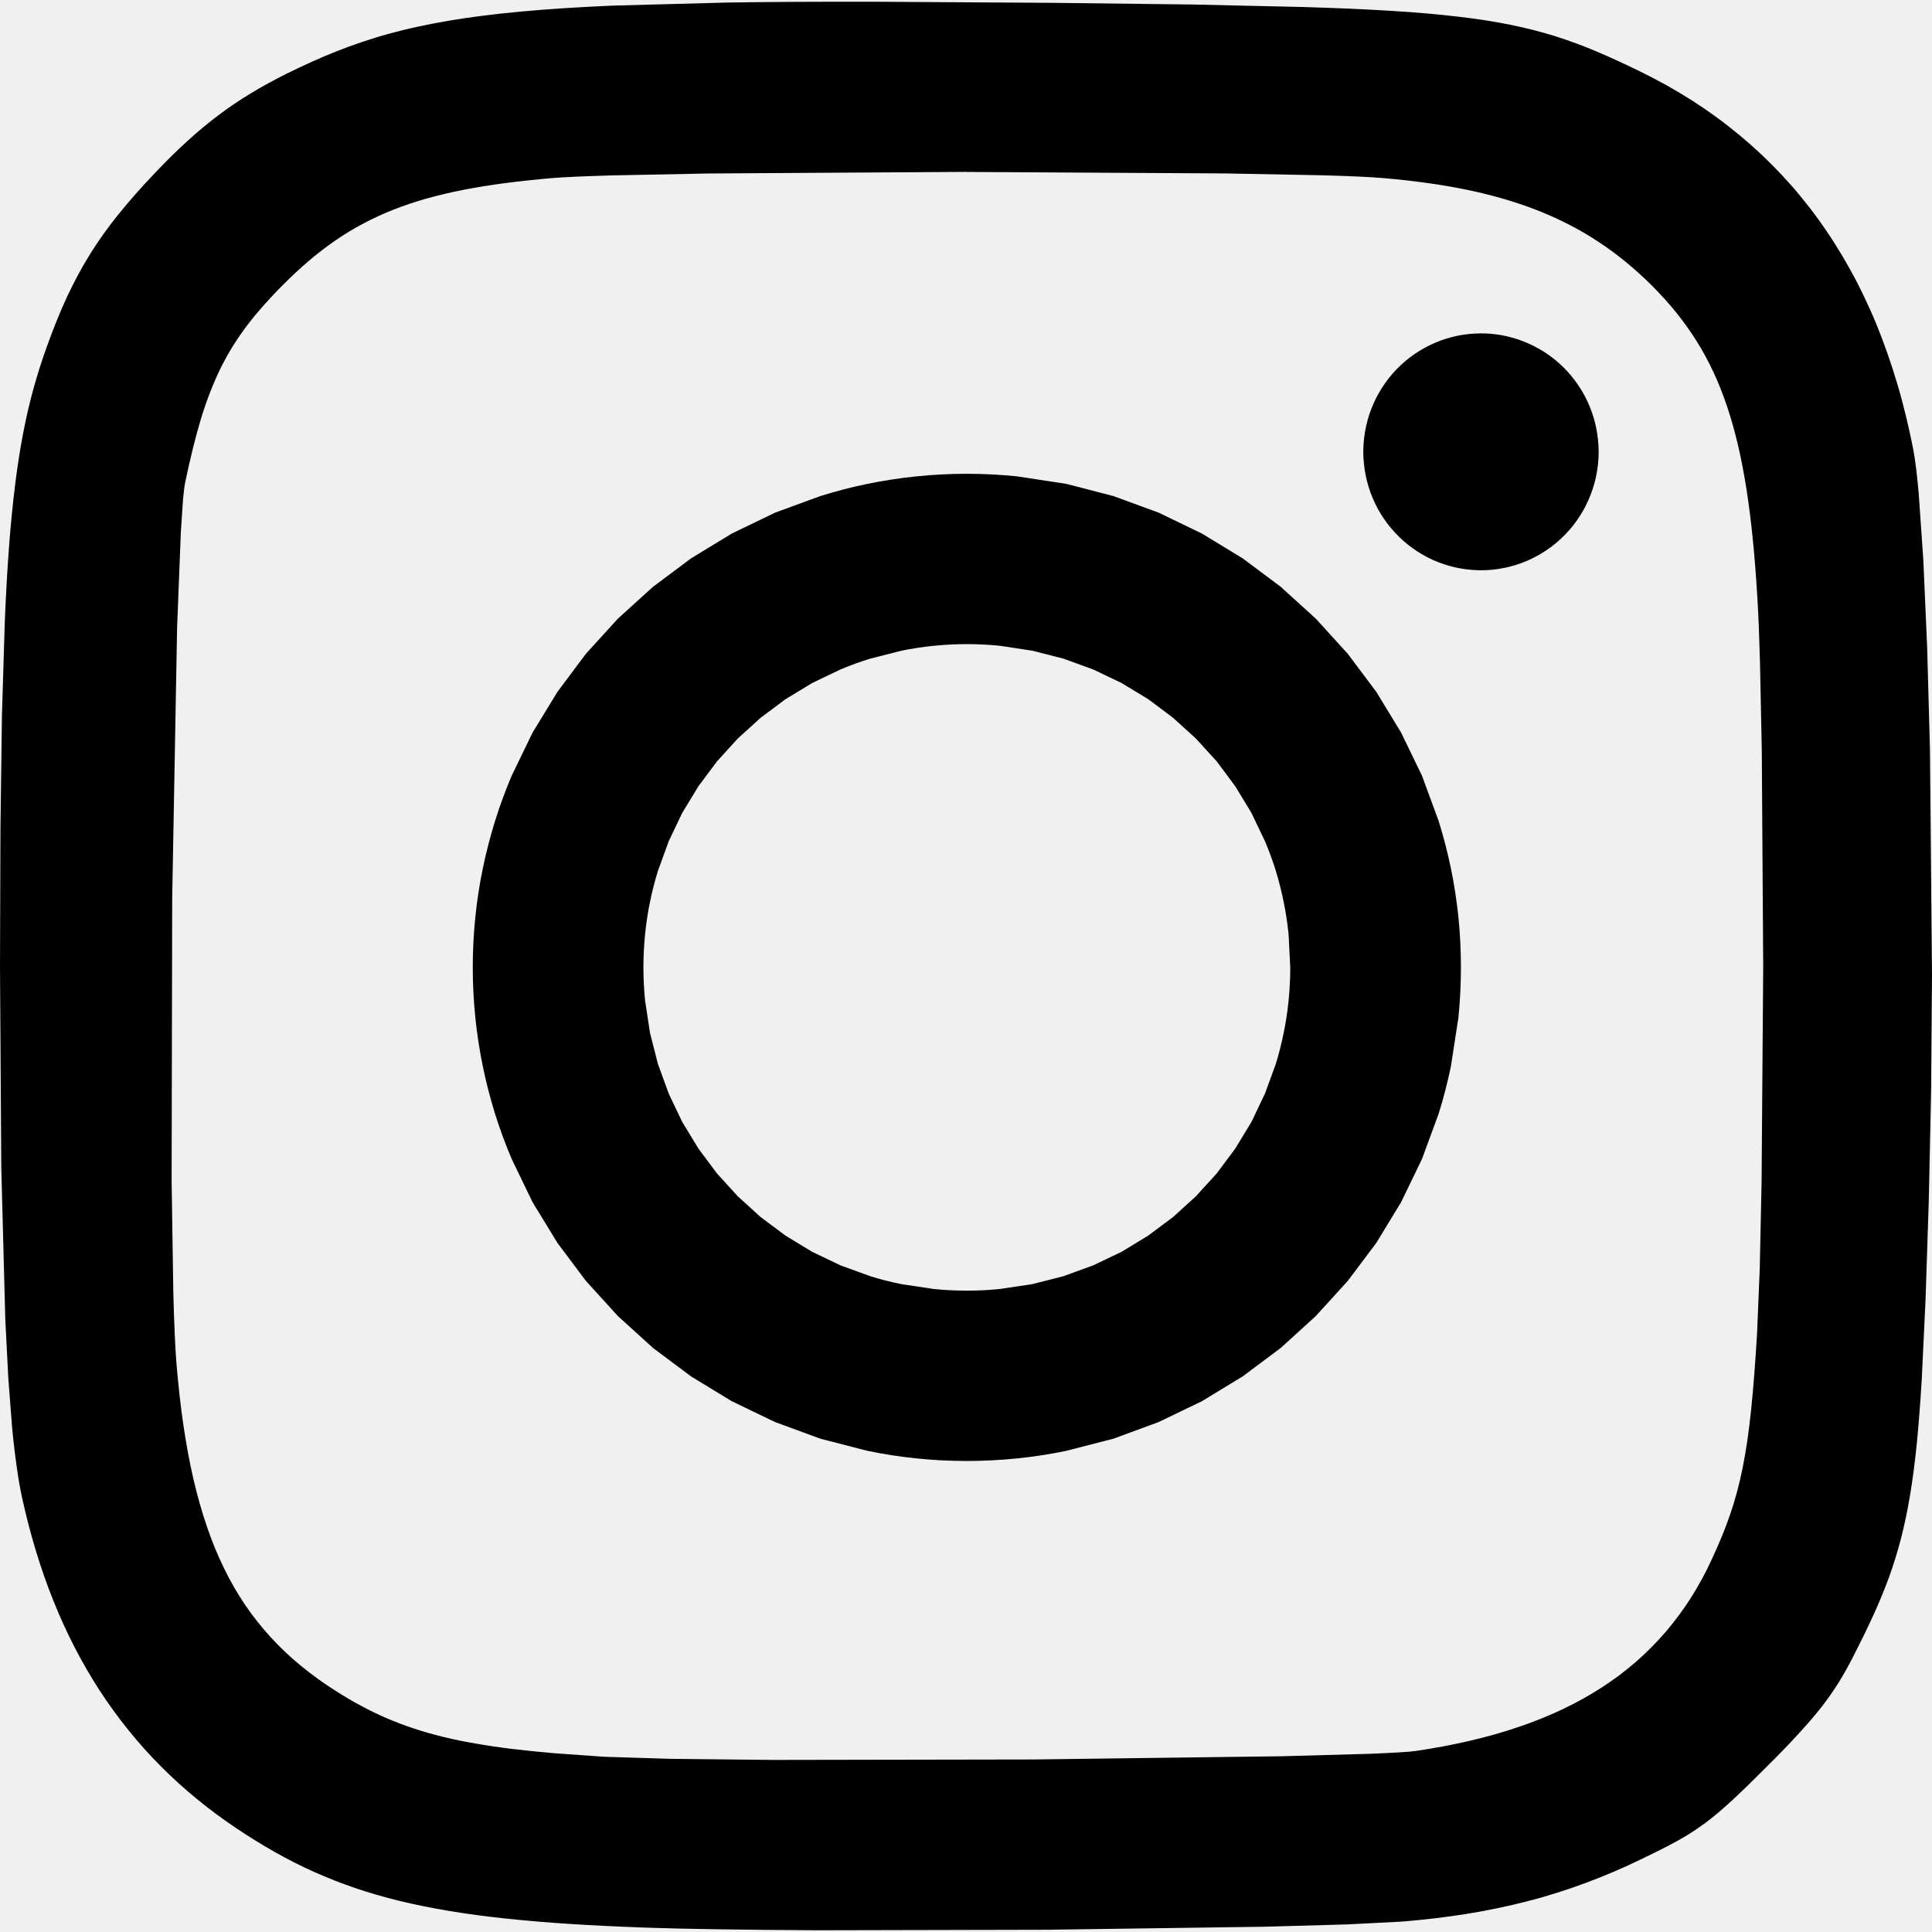
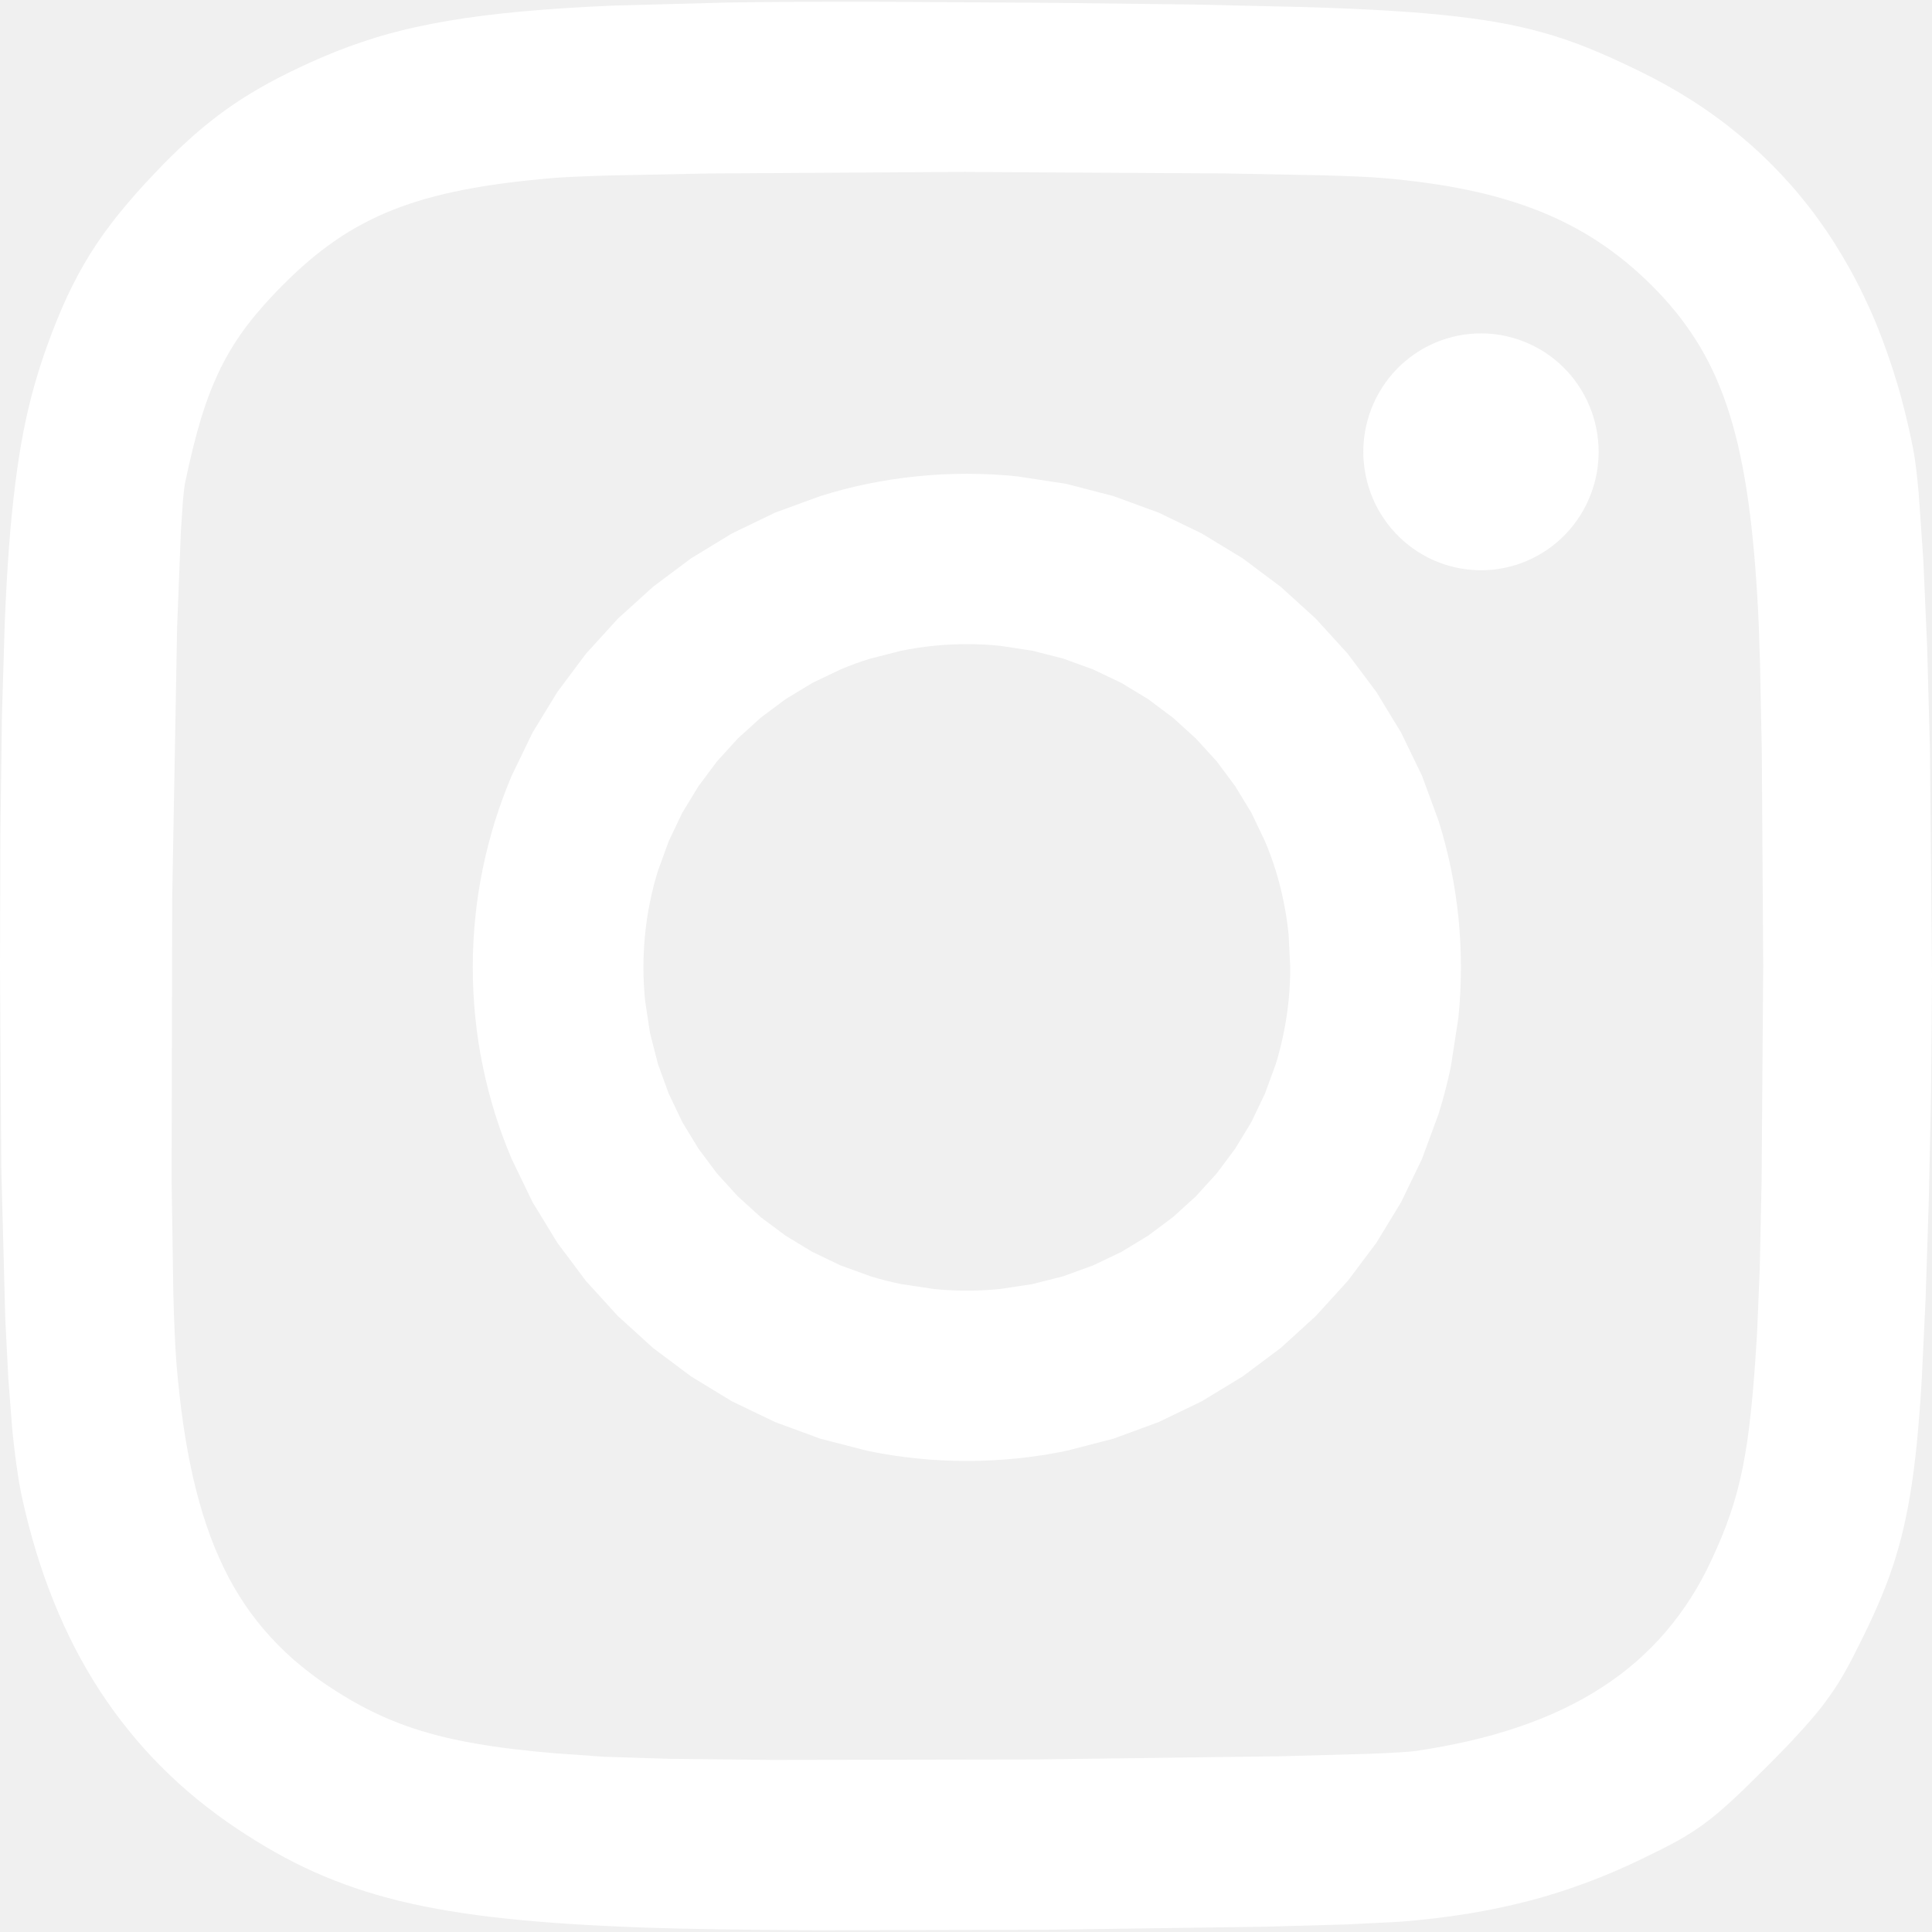
<svg xmlns="http://www.w3.org/2000/svg" width="30" height="30" viewBox="0 0 30 30" fill="none">
-   <path d="M15.013 7.357C14.749 7.357 14.489 7.37 14.231 7.397C13.974 7.423 13.721 7.462 13.472 7.513C13.222 7.564 12.978 7.628 12.738 7.703L12.034 7.961L11.363 8.285L10.731 8.67L10.14 9.112L9.594 9.607L9.098 10.152L8.656 10.743L8.27 11.375L7.946 12.044C7.849 12.273 7.762 12.508 7.687 12.748C7.613 12.988 7.549 13.232 7.498 13.481C7.446 13.73 7.407 13.983 7.381 14.24C7.355 14.497 7.341 14.758 7.341 15.021C7.341 15.285 7.355 15.546 7.381 15.802C7.407 16.057 7.446 16.311 7.498 16.562C7.549 16.811 7.613 17.055 7.687 17.295C7.762 17.535 7.849 17.769 7.946 17.998L8.27 18.668L8.656 19.3L9.098 19.89L9.594 20.435L10.14 20.931L10.731 21.373L11.363 21.758L12.034 22.081L12.738 22.34L13.472 22.529C13.723 22.581 13.976 22.62 14.231 22.646C14.491 22.673 14.752 22.686 15.013 22.686C15.277 22.686 15.538 22.672 15.795 22.646C16.05 22.62 16.304 22.581 16.555 22.529L17.289 22.34L17.993 22.081L18.663 21.758L19.296 21.373L19.887 20.931L20.432 20.435L20.928 19.89L21.371 19.3L21.756 18.668L22.08 17.998L22.339 17.295C22.414 17.055 22.477 16.811 22.529 16.562L22.646 15.802C22.672 15.545 22.685 15.285 22.685 15.021C22.685 14.758 22.672 14.497 22.646 14.24C22.619 13.985 22.581 13.732 22.529 13.481C22.477 13.231 22.414 12.988 22.339 12.748L22.08 12.044L21.756 11.375L21.371 10.743L20.928 10.152L20.432 9.607L19.887 9.112L19.296 8.67L18.663 8.285L17.993 7.961L17.289 7.703L16.555 7.513L15.795 7.397C15.535 7.37 15.274 7.357 15.013 7.357V7.357ZM15.013 10.002C15.188 10.002 15.36 10.011 15.529 10.028L16.029 10.104L16.512 10.227L16.974 10.395L17.414 10.605L17.827 10.855L18.213 11.144L18.569 11.467L18.893 11.822L19.181 12.209L19.432 12.622L19.642 13.062C19.706 13.212 19.762 13.366 19.811 13.523C19.859 13.681 19.9 13.842 19.933 14.006C19.967 14.17 19.991 14.337 20.009 14.506L20.035 15.022C20.035 15.196 20.026 15.368 20.009 15.538C19.992 15.707 19.967 15.874 19.933 16.038C19.9 16.202 19.859 16.363 19.811 16.52L19.642 16.982L19.432 17.422L19.181 17.835L18.893 18.221L18.569 18.577L18.213 18.9L17.827 19.188L17.414 19.439L16.974 19.649L16.512 19.817L16.029 19.94L15.529 20.015C15.358 20.033 15.185 20.041 15.013 20.041C14.841 20.041 14.668 20.033 14.497 20.015L13.997 19.94C13.833 19.907 13.672 19.866 13.514 19.817L13.052 19.649L12.613 19.439L12.199 19.188L11.813 18.9L11.457 18.577L11.133 18.221L10.845 17.835L10.594 17.422L10.384 16.982L10.216 16.52L10.093 16.038L10.017 15.538C10 15.366 9.991 15.194 9.991 15.022C9.991 14.85 10 14.678 10.017 14.506C10.034 14.337 10.059 14.17 10.093 14.006C10.126 13.843 10.167 13.682 10.216 13.524L10.384 13.062L10.594 12.622L10.845 12.209L11.133 11.823L11.457 11.467L11.813 11.144L12.199 10.856L12.613 10.605L13.052 10.395C13.203 10.331 13.358 10.275 13.514 10.227L13.997 10.104C14.161 10.071 14.328 10.045 14.497 10.028C14.669 10.011 14.841 10.002 15.013 10.002L15.013 10.002Z" fill="black" />
-   <path d="M22.996 5.177C22.936 5.177 22.875 5.18 22.814 5.186C22.753 5.192 22.693 5.201 22.633 5.213C22.574 5.226 22.515 5.241 22.456 5.259C22.398 5.277 22.341 5.298 22.285 5.322C22.229 5.346 22.174 5.372 22.12 5.402C22.067 5.431 22.015 5.463 21.965 5.498C21.915 5.533 21.866 5.57 21.819 5.609C21.773 5.649 21.728 5.69 21.686 5.734C21.643 5.778 21.603 5.825 21.565 5.873C21.527 5.921 21.492 5.971 21.459 6.022C21.426 6.074 21.396 6.127 21.368 6.181C21.341 6.236 21.316 6.292 21.294 6.349C21.271 6.406 21.252 6.465 21.236 6.524C21.22 6.583 21.206 6.643 21.196 6.703C21.186 6.763 21.178 6.824 21.174 6.885C21.171 6.929 21.169 6.972 21.169 7.016C21.169 7.077 21.172 7.138 21.179 7.199C21.185 7.26 21.194 7.321 21.206 7.381C21.218 7.441 21.233 7.5 21.251 7.559C21.269 7.618 21.29 7.675 21.314 7.732C21.337 7.788 21.364 7.844 21.393 7.897C21.422 7.951 21.454 8.004 21.489 8.054C21.523 8.105 21.56 8.154 21.599 8.2C21.638 8.247 21.68 8.292 21.724 8.335C21.767 8.378 21.813 8.418 21.861 8.456C21.909 8.494 21.958 8.53 22.009 8.563C22.061 8.596 22.114 8.627 22.168 8.655C22.222 8.683 22.278 8.708 22.335 8.73C22.391 8.752 22.449 8.771 22.508 8.788C22.567 8.804 22.626 8.818 22.686 8.828C22.746 8.838 22.806 8.846 22.867 8.85C22.91 8.853 22.953 8.855 22.997 8.855C23.058 8.855 23.118 8.852 23.179 8.846C23.24 8.84 23.3 8.83 23.36 8.818C23.419 8.806 23.478 8.791 23.537 8.773C23.595 8.755 23.652 8.734 23.708 8.71C23.764 8.686 23.819 8.659 23.872 8.63C23.926 8.6 23.978 8.568 24.028 8.534C24.078 8.499 24.127 8.462 24.174 8.422C24.22 8.383 24.265 8.341 24.307 8.297C24.35 8.253 24.39 8.207 24.428 8.159C24.465 8.111 24.501 8.061 24.534 8.009C24.567 7.958 24.597 7.905 24.625 7.85C24.652 7.795 24.677 7.739 24.699 7.682C24.721 7.625 24.741 7.567 24.757 7.508C24.773 7.449 24.787 7.389 24.797 7.328C24.807 7.268 24.815 7.207 24.819 7.146C24.822 7.103 24.824 7.059 24.824 7.016C24.824 6.955 24.82 6.893 24.814 6.832C24.808 6.771 24.799 6.711 24.787 6.651C24.775 6.59 24.76 6.531 24.742 6.472C24.724 6.414 24.703 6.356 24.679 6.3C24.656 6.243 24.629 6.188 24.6 6.134C24.571 6.08 24.539 6.028 24.504 5.977C24.47 5.927 24.433 5.878 24.394 5.831C24.355 5.784 24.313 5.739 24.269 5.696C24.226 5.654 24.18 5.613 24.132 5.575C24.084 5.537 24.035 5.501 23.984 5.468C23.932 5.435 23.879 5.405 23.825 5.377C23.771 5.349 23.715 5.324 23.658 5.302C23.602 5.279 23.544 5.26 23.485 5.244C23.427 5.227 23.367 5.214 23.307 5.203C23.247 5.193 23.186 5.186 23.126 5.181C23.083 5.178 23.04 5.177 22.996 5.177V5.177Z" fill="black" />
-   <path d="M13.559 0.027C12.724 0.026 11.979 0.029 11.311 0.039L9.517 0.087C8.986 0.11 8.517 0.14 8.095 0.179C7.885 0.198 7.686 0.22 7.497 0.244C7.318 0.266 7.139 0.293 6.961 0.323C6.792 0.352 6.631 0.383 6.476 0.417C6.322 0.45 6.174 0.487 6.032 0.526C5.893 0.564 5.755 0.607 5.619 0.653C5.485 0.698 5.354 0.746 5.225 0.797C4.967 0.899 4.715 1.014 4.455 1.142C4.256 1.241 4.072 1.342 3.897 1.448C3.721 1.554 3.556 1.666 3.393 1.788C3.226 1.914 3.065 2.048 2.91 2.19C2.748 2.337 2.583 2.499 2.412 2.68C2.196 2.906 2.009 3.117 1.843 3.324C1.759 3.427 1.682 3.53 1.608 3.632C1.536 3.734 1.466 3.837 1.4 3.943C1.335 4.048 1.273 4.154 1.214 4.264C1.154 4.376 1.097 4.489 1.043 4.604C0.934 4.839 0.832 5.092 0.73 5.375C0.655 5.583 0.587 5.795 0.527 6.009C0.466 6.227 0.412 6.456 0.364 6.703C0.316 6.95 0.274 7.216 0.237 7.51C0.197 7.833 0.165 8.156 0.141 8.48C0.114 8.836 0.092 9.228 0.074 9.664L0.03 11.115L0.007 12.883L0 15.02L0.02 18.128L0.082 20.483L0.129 21.402L0.188 22.165C0.207 22.37 0.231 22.575 0.26 22.779C0.285 22.961 0.313 23.119 0.343 23.257C0.404 23.536 0.476 23.813 0.559 24.087C0.638 24.349 0.729 24.607 0.831 24.861C0.931 25.11 1.041 25.351 1.16 25.582C1.279 25.813 1.408 26.035 1.546 26.248C1.685 26.461 1.833 26.666 1.991 26.861C2.148 27.057 2.316 27.245 2.494 27.423C2.671 27.602 2.858 27.772 3.056 27.934C3.255 28.097 3.463 28.251 3.677 28.394C3.877 28.527 4.074 28.649 4.272 28.761C4.471 28.873 4.671 28.975 4.877 29.067C5.083 29.159 5.294 29.242 5.514 29.317C5.735 29.392 5.965 29.459 6.207 29.518C6.45 29.577 6.707 29.628 6.979 29.674C7.251 29.719 7.542 29.758 7.852 29.791C8.163 29.824 8.494 29.852 8.851 29.875C9.207 29.898 9.587 29.916 9.996 29.931C10.628 29.954 11.584 29.967 12.687 29.973L16.257 29.965L19.637 29.918L20.923 29.882L21.76 29.839C21.94 29.824 22.116 29.807 22.285 29.787C22.455 29.766 22.623 29.743 22.786 29.717C22.949 29.69 23.108 29.661 23.265 29.628C23.419 29.596 23.573 29.56 23.726 29.52C23.878 29.482 24.027 29.438 24.175 29.392C24.323 29.345 24.469 29.295 24.614 29.241C24.761 29.187 24.905 29.13 25.049 29.068C25.193 29.007 25.338 28.941 25.482 28.871C25.705 28.764 25.884 28.675 26.041 28.588C26.189 28.507 26.331 28.416 26.467 28.316C26.601 28.218 26.734 28.105 26.888 27.963C27.042 27.822 27.216 27.651 27.432 27.435C27.622 27.246 27.782 27.081 27.919 26.931C28.057 26.781 28.174 26.646 28.276 26.517C28.373 26.393 28.463 26.265 28.547 26.132C28.628 26.002 28.703 25.867 28.779 25.718C28.894 25.493 28.997 25.285 29.088 25.084C29.177 24.89 29.258 24.693 29.332 24.493C29.404 24.294 29.466 24.093 29.519 23.888C29.573 23.677 29.62 23.455 29.66 23.212C29.701 22.968 29.735 22.703 29.765 22.406C29.794 22.11 29.819 21.783 29.841 21.415L29.9 20.18L29.95 18.645L29.986 16.934L30 15.145L29.968 11.632L29.925 10.058L29.866 8.707L29.793 7.654C29.767 7.361 29.738 7.13 29.708 6.974C29.674 6.801 29.637 6.63 29.595 6.459C29.555 6.293 29.511 6.128 29.462 5.964C29.415 5.804 29.364 5.646 29.308 5.488C29.254 5.333 29.196 5.181 29.136 5.033C29.075 4.884 29.009 4.739 28.941 4.597C28.873 4.454 28.802 4.316 28.726 4.18C28.651 4.045 28.573 3.913 28.491 3.784C28.41 3.655 28.324 3.529 28.236 3.407C28.148 3.285 28.055 3.166 27.96 3.05C27.865 2.934 27.766 2.822 27.664 2.713C27.561 2.604 27.456 2.498 27.347 2.395C27.238 2.293 27.126 2.194 27.01 2.098C26.894 2.002 26.775 1.909 26.653 1.82C26.53 1.73 26.404 1.644 26.276 1.562C26.145 1.479 26.013 1.4 25.878 1.324C25.741 1.248 25.601 1.175 25.46 1.106C25.225 0.992 25.008 0.891 24.795 0.801C24.586 0.712 24.372 0.633 24.155 0.564C23.937 0.496 23.71 0.437 23.46 0.386C23.21 0.335 22.938 0.293 22.629 0.257C22.321 0.221 21.977 0.191 21.583 0.167C21.189 0.143 20.746 0.124 20.24 0.109L18.521 0.07L16.346 0.044L13.559 0.027L13.559 0.027ZM15.005 2.67L19.023 2.693L20.539 2.722C20.956 2.734 21.275 2.748 21.461 2.764C21.704 2.784 21.936 2.81 22.158 2.841C22.37 2.87 22.582 2.906 22.792 2.95C22.994 2.992 23.186 3.04 23.371 3.095C23.555 3.149 23.731 3.21 23.9 3.277C24.069 3.344 24.23 3.418 24.385 3.499C24.54 3.579 24.689 3.667 24.834 3.764C24.978 3.859 25.117 3.962 25.252 4.073C25.387 4.184 25.518 4.303 25.646 4.43C25.781 4.565 25.905 4.701 26.02 4.843C26.134 4.983 26.239 5.13 26.336 5.283C26.434 5.438 26.522 5.599 26.6 5.765C26.679 5.934 26.751 6.113 26.815 6.303C26.879 6.493 26.936 6.694 26.987 6.91C27.04 7.139 27.084 7.37 27.12 7.602C27.159 7.848 27.191 8.11 27.219 8.391C27.247 8.672 27.27 8.972 27.289 9.292C27.305 9.549 27.318 9.888 27.329 10.289L27.357 11.655L27.379 15.002L27.354 18.345L27.325 19.707L27.284 20.698C27.256 21.162 27.227 21.552 27.191 21.892C27.174 22.061 27.154 22.218 27.133 22.366C27.113 22.505 27.089 22.643 27.062 22.781C27.037 22.907 27.008 23.032 26.975 23.156C26.943 23.274 26.908 23.392 26.868 23.508C26.829 23.624 26.785 23.739 26.739 23.853C26.689 23.974 26.637 24.093 26.582 24.21C26.534 24.316 26.483 24.418 26.428 24.518C26.375 24.616 26.318 24.713 26.258 24.808C26.198 24.902 26.136 24.993 26.07 25.081C26.005 25.169 25.937 25.255 25.866 25.338C25.795 25.421 25.721 25.501 25.644 25.578C25.567 25.656 25.488 25.73 25.405 25.803C25.322 25.875 25.236 25.944 25.148 26.011C25.059 26.077 24.967 26.141 24.872 26.203C24.778 26.264 24.68 26.323 24.579 26.379C24.478 26.435 24.373 26.489 24.266 26.54C24.157 26.591 24.047 26.64 23.935 26.685C23.819 26.732 23.702 26.775 23.584 26.815C23.344 26.897 23.09 26.969 22.824 27.031C22.546 27.095 22.265 27.148 21.983 27.189C21.874 27.204 21.624 27.219 21.267 27.233L19.904 27.271L16.042 27.321L11.999 27.328L10.411 27.311L9.38 27.279L8.62 27.225C8.384 27.205 8.164 27.183 7.959 27.158C7.753 27.133 7.562 27.105 7.381 27.073C7.211 27.044 7.041 27.009 6.872 26.968C6.719 26.93 6.567 26.887 6.417 26.837C6.272 26.789 6.134 26.736 5.999 26.678C5.865 26.62 5.734 26.556 5.605 26.487C5.475 26.417 5.347 26.342 5.218 26.259C5.12 26.197 5.025 26.134 4.934 26.068C4.843 26.001 4.756 25.935 4.671 25.865C4.586 25.796 4.505 25.724 4.427 25.65C4.349 25.576 4.274 25.5 4.202 25.421C4.13 25.343 4.061 25.262 3.995 25.178C3.928 25.094 3.865 25.007 3.805 24.919C3.744 24.828 3.686 24.736 3.632 24.642C3.577 24.547 3.525 24.448 3.476 24.347C3.426 24.243 3.379 24.138 3.335 24.032C3.291 23.923 3.249 23.811 3.21 23.696C3.131 23.465 3.062 23.219 3.001 22.956C2.941 22.694 2.89 22.415 2.846 22.118C2.803 21.821 2.768 21.507 2.74 21.172C2.72 20.925 2.703 20.541 2.691 20.057L2.665 18.334L2.674 13.943L2.75 9.746L2.808 8.268L2.84 7.779C2.852 7.648 2.863 7.552 2.875 7.494C2.915 7.303 2.955 7.125 2.996 6.959C3.035 6.802 3.077 6.646 3.124 6.491C3.169 6.345 3.216 6.209 3.267 6.079C3.316 5.954 3.37 5.831 3.429 5.71C3.488 5.593 3.55 5.481 3.618 5.371C3.686 5.262 3.759 5.156 3.839 5.051C3.919 4.945 4.006 4.841 4.099 4.736C4.193 4.63 4.294 4.523 4.404 4.414C4.532 4.285 4.665 4.162 4.803 4.044C4.934 3.933 5.07 3.829 5.211 3.732C5.349 3.636 5.492 3.55 5.64 3.472C5.788 3.393 5.942 3.322 6.104 3.258C6.266 3.194 6.436 3.137 6.616 3.085C6.805 3.032 6.997 2.987 7.19 2.949C7.393 2.909 7.608 2.875 7.838 2.844C8.069 2.814 8.313 2.788 8.575 2.765C8.758 2.75 9.073 2.736 9.487 2.724L10.995 2.694L15.006 2.669L15.005 2.67Z" fill="black" />
+   <path d="M15.013 7.357C14.749 7.357 14.489 7.37 14.231 7.397C13.974 7.423 13.721 7.462 13.472 7.513C13.222 7.564 12.978 7.628 12.738 7.703L12.034 7.961L11.363 8.285L10.731 8.67L10.14 9.112L9.594 9.607L9.098 10.152L8.656 10.743L8.27 11.375L7.946 12.044C7.849 12.273 7.762 12.508 7.687 12.748C7.613 12.988 7.549 13.232 7.498 13.481C7.446 13.73 7.407 13.983 7.381 14.24C7.355 14.497 7.341 14.758 7.341 15.021C7.341 15.285 7.355 15.546 7.381 15.802C7.407 16.057 7.446 16.311 7.498 16.562C7.549 16.811 7.613 17.055 7.687 17.295C7.762 17.535 7.849 17.769 7.946 17.998L8.27 18.668L8.656 19.3L9.098 19.89L9.594 20.435L10.14 20.931L10.731 21.373L11.363 21.758L12.034 22.081L12.738 22.34L13.472 22.529C13.723 22.581 13.976 22.62 14.231 22.646C14.491 22.673 14.752 22.686 15.013 22.686C15.277 22.686 15.538 22.672 15.795 22.646C16.05 22.62 16.304 22.581 16.555 22.529L17.289 22.34L17.993 22.081L18.663 21.758L19.296 21.373L19.887 20.931L20.432 20.435L20.928 19.89L21.371 19.3L21.756 18.668L22.08 17.998L22.339 17.295C22.414 17.055 22.477 16.811 22.529 16.562L22.646 15.802C22.672 15.545 22.685 15.285 22.685 15.021C22.685 14.758 22.672 14.497 22.646 14.24C22.619 13.985 22.581 13.732 22.529 13.481C22.477 13.231 22.414 12.988 22.339 12.748L22.08 12.044L21.756 11.375L21.371 10.743L20.928 10.152L20.432 9.607L19.887 9.112L19.296 8.67L18.663 8.285L17.993 7.961L17.289 7.703L16.555 7.513L15.795 7.397C15.535 7.37 15.274 7.357 15.013 7.357V7.357ZM15.013 10.002C15.188 10.002 15.36 10.011 15.529 10.028L16.029 10.104L16.512 10.227L16.974 10.395L17.414 10.605L17.827 10.855L18.213 11.144L18.569 11.467L18.893 11.822L19.181 12.209L19.432 12.622L19.642 13.062C19.706 13.212 19.762 13.366 19.811 13.523C19.859 13.681 19.9 13.842 19.933 14.006C19.967 14.17 19.991 14.337 20.009 14.506L20.035 15.022C20.035 15.196 20.026 15.368 20.009 15.538C19.992 15.707 19.967 15.874 19.933 16.038C19.9 16.202 19.859 16.363 19.811 16.52L19.642 16.982L19.432 17.422L19.181 17.835L18.893 18.221L18.569 18.577L18.213 18.9L17.827 19.188L17.414 19.439L16.974 19.649L16.512 19.817L16.029 19.94L15.529 20.015C15.358 20.033 15.185 20.041 15.013 20.041C14.841 20.041 14.668 20.033 14.497 20.015L13.997 19.94C13.833 19.907 13.672 19.866 13.514 19.817L13.052 19.649L12.613 19.439L12.199 19.188L11.813 18.9L11.457 18.577L11.133 18.221L10.845 17.835L10.594 17.422L10.384 16.982L10.216 16.52L10.093 16.038L10.017 15.538C10 15.366 9.991 15.194 9.991 15.022C9.991 14.85 10 14.678 10.017 14.506C10.034 14.337 10.059 14.17 10.093 14.006C10.126 13.843 10.167 13.682 10.216 13.524L10.384 13.062L10.594 12.622L10.845 12.209L11.133 11.823L11.457 11.467L11.813 11.144L12.199 10.856L12.613 10.605L13.052 10.395C13.203 10.331 13.358 10.275 13.514 10.227L13.997 10.104C14.161 10.071 14.328 10.045 14.497 10.028C14.669 10.011 14.841 10.002 15.013 10.002L15.013 10.002Z" fill="white" />
+   <path d="M22.996 5.177C22.936 5.177 22.875 5.18 22.814 5.186C22.753 5.192 22.693 5.201 22.633 5.213C22.574 5.226 22.515 5.241 22.456 5.259C22.398 5.277 22.341 5.298 22.285 5.322C22.229 5.346 22.174 5.372 22.12 5.402C22.067 5.431 22.015 5.463 21.965 5.498C21.915 5.533 21.866 5.57 21.819 5.609C21.773 5.649 21.728 5.69 21.686 5.734C21.643 5.778 21.603 5.825 21.565 5.873C21.527 5.921 21.492 5.971 21.459 6.022C21.426 6.074 21.396 6.127 21.368 6.181C21.341 6.236 21.316 6.292 21.294 6.349C21.271 6.406 21.252 6.465 21.236 6.524C21.22 6.583 21.206 6.643 21.196 6.703C21.186 6.763 21.178 6.824 21.174 6.885C21.171 6.929 21.169 6.972 21.169 7.016C21.169 7.077 21.172 7.138 21.179 7.199C21.185 7.26 21.194 7.321 21.206 7.381C21.218 7.441 21.233 7.5 21.251 7.559C21.269 7.618 21.29 7.675 21.314 7.732C21.337 7.788 21.364 7.844 21.393 7.897C21.422 7.951 21.454 8.004 21.489 8.054C21.523 8.105 21.56 8.154 21.599 8.2C21.638 8.247 21.68 8.292 21.724 8.335C21.767 8.378 21.813 8.418 21.861 8.456C21.909 8.494 21.958 8.53 22.009 8.563C22.061 8.596 22.114 8.627 22.168 8.655C22.222 8.683 22.278 8.708 22.335 8.73C22.391 8.752 22.449 8.771 22.508 8.788C22.567 8.804 22.626 8.818 22.686 8.828C22.746 8.838 22.806 8.846 22.867 8.85C22.91 8.853 22.953 8.855 22.997 8.855C23.058 8.855 23.118 8.852 23.179 8.846C23.24 8.84 23.3 8.83 23.36 8.818C23.419 8.806 23.478 8.791 23.537 8.773C23.595 8.755 23.652 8.734 23.708 8.71C23.764 8.686 23.819 8.659 23.872 8.63C23.926 8.6 23.978 8.568 24.028 8.534C24.078 8.499 24.127 8.462 24.174 8.422C24.22 8.383 24.265 8.341 24.307 8.297C24.35 8.253 24.39 8.207 24.428 8.159C24.465 8.111 24.501 8.061 24.534 8.009C24.567 7.958 24.597 7.905 24.625 7.85C24.652 7.795 24.677 7.739 24.699 7.682C24.721 7.625 24.741 7.567 24.757 7.508C24.773 7.449 24.787 7.389 24.797 7.328C24.807 7.268 24.815 7.207 24.819 7.146C24.822 7.103 24.824 7.059 24.824 7.016C24.824 6.955 24.82 6.893 24.814 6.832C24.808 6.771 24.799 6.711 24.787 6.651C24.775 6.59 24.76 6.531 24.742 6.472C24.724 6.414 24.703 6.356 24.679 6.3C24.656 6.243 24.629 6.188 24.6 6.134C24.571 6.08 24.539 6.028 24.504 5.977C24.47 5.927 24.433 5.878 24.394 5.831C24.355 5.784 24.313 5.739 24.269 5.696C24.226 5.654 24.18 5.613 24.132 5.575C24.084 5.537 24.035 5.501 23.984 5.468C23.932 5.435 23.879 5.405 23.825 5.377C23.771 5.349 23.715 5.324 23.658 5.302C23.602 5.279 23.544 5.26 23.485 5.244C23.427 5.227 23.367 5.214 23.307 5.203C23.247 5.193 23.186 5.186 23.126 5.181C23.083 5.178 23.04 5.177 22.996 5.177V5.177Z" fill="white" />
+   <path d="M13.559 0.027C12.724 0.026 11.979 0.029 11.311 0.039L9.517 0.087C8.986 0.11 8.517 0.14 8.095 0.179C7.885 0.198 7.686 0.22 7.497 0.244C7.318 0.266 7.139 0.293 6.961 0.323C6.792 0.352 6.631 0.383 6.476 0.417C6.322 0.45 6.174 0.487 6.032 0.526C5.893 0.564 5.755 0.607 5.619 0.653C5.485 0.698 5.354 0.746 5.225 0.797C4.967 0.899 4.715 1.014 4.455 1.142C4.256 1.241 4.072 1.342 3.897 1.448C3.721 1.554 3.556 1.666 3.393 1.788C3.226 1.914 3.065 2.048 2.91 2.19C2.748 2.337 2.583 2.499 2.412 2.68C2.196 2.906 2.009 3.117 1.843 3.324C1.759 3.427 1.682 3.53 1.608 3.632C1.536 3.734 1.466 3.837 1.4 3.943C1.335 4.048 1.273 4.154 1.214 4.264C1.154 4.376 1.097 4.489 1.043 4.604C0.934 4.839 0.832 5.092 0.73 5.375C0.655 5.583 0.587 5.795 0.527 6.009C0.466 6.227 0.412 6.456 0.364 6.703C0.316 6.95 0.274 7.216 0.237 7.51C0.197 7.833 0.165 8.156 0.141 8.48C0.114 8.836 0.092 9.228 0.074 9.664L0.03 11.115L0.007 12.883L0 15.02L0.02 18.128L0.082 20.483L0.129 21.402L0.188 22.165C0.207 22.37 0.231 22.575 0.26 22.779C0.285 22.961 0.313 23.119 0.343 23.257C0.404 23.536 0.476 23.813 0.559 24.087C0.638 24.349 0.729 24.607 0.831 24.861C0.931 25.11 1.041 25.351 1.16 25.582C1.279 25.813 1.408 26.035 1.546 26.248C1.685 26.461 1.833 26.666 1.991 26.861C2.148 27.057 2.316 27.245 2.494 27.423C2.671 27.602 2.858 27.772 3.056 27.934C3.255 28.097 3.463 28.251 3.677 28.394C3.877 28.527 4.074 28.649 4.272 28.761C4.471 28.873 4.671 28.975 4.877 29.067C5.083 29.159 5.294 29.242 5.514 29.317C5.735 29.392 5.965 29.459 6.207 29.518C6.45 29.577 6.707 29.628 6.979 29.674C7.251 29.719 7.542 29.758 7.852 29.791C8.163 29.824 8.494 29.852 8.851 29.875C9.207 29.898 9.587 29.916 9.996 29.931C10.628 29.954 11.584 29.967 12.687 29.973L16.257 29.965L19.637 29.918L20.923 29.882L21.76 29.839C21.94 29.824 22.116 29.807 22.285 29.787C22.455 29.766 22.623 29.743 22.786 29.717C22.949 29.69 23.108 29.661 23.265 29.628C23.419 29.596 23.573 29.56 23.726 29.52C23.878 29.482 24.027 29.438 24.175 29.392C24.323 29.345 24.469 29.295 24.614 29.241C24.761 29.187 24.905 29.13 25.049 29.068C25.193 29.007 25.338 28.941 25.482 28.871C25.705 28.764 25.884 28.675 26.041 28.588C26.189 28.507 26.331 28.416 26.467 28.316C26.601 28.218 26.734 28.105 26.888 27.963C27.042 27.822 27.216 27.651 27.432 27.435C27.622 27.246 27.782 27.081 27.919 26.931C28.057 26.781 28.174 26.646 28.276 26.517C28.373 26.393 28.463 26.265 28.547 26.132C28.628 26.002 28.703 25.867 28.779 25.718C28.894 25.493 28.997 25.285 29.088 25.084C29.177 24.89 29.258 24.693 29.332 24.493C29.404 24.294 29.466 24.093 29.519 23.888C29.573 23.677 29.62 23.455 29.66 23.212C29.701 22.968 29.735 22.703 29.765 22.406C29.794 22.11 29.819 21.783 29.841 21.415L29.9 20.18L29.95 18.645L29.986 16.934L30 15.145L29.968 11.632L29.925 10.058L29.866 8.707L29.793 7.654C29.767 7.361 29.738 7.13 29.708 6.974C29.674 6.801 29.637 6.63 29.595 6.459C29.555 6.293 29.511 6.128 29.462 5.964C29.415 5.804 29.364 5.646 29.308 5.488C29.254 5.333 29.196 5.181 29.136 5.033C29.075 4.884 29.009 4.739 28.941 4.597C28.873 4.454 28.802 4.316 28.726 4.18C28.651 4.045 28.573 3.913 28.491 3.784C28.41 3.655 28.324 3.529 28.236 3.407C28.148 3.285 28.055 3.166 27.96 3.05C27.865 2.934 27.766 2.822 27.664 2.713C27.561 2.604 27.456 2.498 27.347 2.395C27.238 2.293 27.126 2.194 27.01 2.098C26.894 2.002 26.775 1.909 26.653 1.82C26.53 1.73 26.404 1.644 26.276 1.562C26.145 1.479 26.013 1.4 25.878 1.324C25.741 1.248 25.601 1.175 25.46 1.106C25.225 0.992 25.008 0.891 24.795 0.801C24.586 0.712 24.372 0.633 24.155 0.564C23.937 0.496 23.71 0.437 23.46 0.386C23.21 0.335 22.938 0.293 22.629 0.257C22.321 0.221 21.977 0.191 21.583 0.167C21.189 0.143 20.746 0.124 20.24 0.109L18.521 0.07L16.346 0.044L13.559 0.027L13.559 0.027ZM15.005 2.67L19.023 2.693L20.539 2.722C20.956 2.734 21.275 2.748 21.461 2.764C21.704 2.784 21.936 2.81 22.158 2.841C22.37 2.87 22.582 2.906 22.792 2.95C22.994 2.992 23.186 3.04 23.371 3.095C23.555 3.149 23.731 3.21 23.9 3.277C24.069 3.344 24.23 3.418 24.385 3.499C24.54 3.579 24.689 3.667 24.834 3.764C24.978 3.859 25.117 3.962 25.252 4.073C25.387 4.184 25.518 4.303 25.646 4.43C25.781 4.565 25.905 4.701 26.02 4.843C26.134 4.983 26.239 5.13 26.336 5.283C26.434 5.438 26.522 5.599 26.6 5.765C26.679 5.934 26.751 6.113 26.815 6.303C26.879 6.493 26.936 6.694 26.987 6.91C27.04 7.139 27.084 7.37 27.12 7.602C27.159 7.848 27.191 8.11 27.219 8.391C27.247 8.672 27.27 8.972 27.289 9.292C27.305 9.549 27.318 9.888 27.329 10.289L27.357 11.655L27.379 15.002L27.354 18.345L27.325 19.707L27.284 20.698C27.256 21.162 27.227 21.552 27.191 21.892C27.174 22.061 27.154 22.218 27.133 22.366C27.113 22.505 27.089 22.643 27.062 22.781C27.037 22.907 27.008 23.032 26.975 23.156C26.943 23.274 26.908 23.392 26.868 23.508C26.829 23.624 26.785 23.739 26.739 23.853C26.689 23.974 26.637 24.093 26.582 24.21C26.534 24.316 26.483 24.418 26.428 24.518C26.375 24.616 26.318 24.713 26.258 24.808C26.198 24.902 26.136 24.993 26.07 25.081C26.005 25.169 25.937 25.255 25.866 25.338C25.795 25.421 25.721 25.501 25.644 25.578C25.567 25.656 25.488 25.73 25.405 25.803C25.322 25.875 25.236 25.944 25.148 26.011C25.059 26.077 24.967 26.141 24.872 26.203C24.778 26.264 24.68 26.323 24.579 26.379C24.478 26.435 24.373 26.489 24.266 26.54C24.157 26.591 24.047 26.64 23.935 26.685C23.819 26.732 23.702 26.775 23.584 26.815C23.344 26.897 23.09 26.969 22.824 27.031C22.546 27.095 22.265 27.148 21.983 27.189C21.874 27.204 21.624 27.219 21.267 27.233L19.904 27.271L16.042 27.321L11.999 27.328L10.411 27.311L9.38 27.279L8.62 27.225C8.384 27.205 8.164 27.183 7.959 27.158C7.753 27.133 7.562 27.105 7.381 27.073C7.211 27.044 7.041 27.009 6.872 26.968C6.719 26.93 6.567 26.887 6.417 26.837C6.272 26.789 6.134 26.736 5.999 26.678C5.865 26.62 5.734 26.556 5.605 26.487C5.475 26.417 5.347 26.342 5.218 26.259C5.12 26.197 5.025 26.134 4.934 26.068C4.843 26.001 4.756 25.935 4.671 25.865C4.586 25.796 4.505 25.724 4.427 25.65C4.349 25.576 4.274 25.5 4.202 25.421C4.13 25.343 4.061 25.262 3.995 25.178C3.928 25.094 3.865 25.007 3.805 24.919C3.744 24.828 3.686 24.736 3.632 24.642C3.577 24.547 3.525 24.448 3.476 24.347C3.426 24.243 3.379 24.138 3.335 24.032C3.291 23.923 3.249 23.811 3.21 23.696C3.131 23.465 3.062 23.219 3.001 22.956C2.941 22.694 2.89 22.415 2.846 22.118C2.803 21.821 2.768 21.507 2.74 21.172C2.72 20.925 2.703 20.541 2.691 20.057L2.665 18.334L2.674 13.943L2.75 9.746L2.808 8.268L2.84 7.779C2.852 7.648 2.863 7.552 2.875 7.494C2.915 7.303 2.955 7.125 2.996 6.959C3.035 6.802 3.077 6.646 3.124 6.491C3.169 6.345 3.216 6.209 3.267 6.079C3.316 5.954 3.37 5.831 3.429 5.71C3.488 5.593 3.55 5.481 3.618 5.371C3.686 5.262 3.759 5.156 3.839 5.051C3.919 4.945 4.006 4.841 4.099 4.736C4.193 4.63 4.294 4.523 4.404 4.414C4.532 4.285 4.665 4.162 4.803 4.044C4.934 3.933 5.07 3.829 5.211 3.732C5.349 3.636 5.492 3.55 5.64 3.472C5.788 3.393 5.942 3.322 6.104 3.258C6.266 3.194 6.436 3.137 6.616 3.085C6.805 3.032 6.997 2.987 7.19 2.949C7.393 2.909 7.608 2.875 7.838 2.844C8.069 2.814 8.313 2.788 8.575 2.765C8.758 2.75 9.073 2.736 9.487 2.724L10.995 2.694L15.006 2.669L15.005 2.67Z" fill="white" />
</svg>
